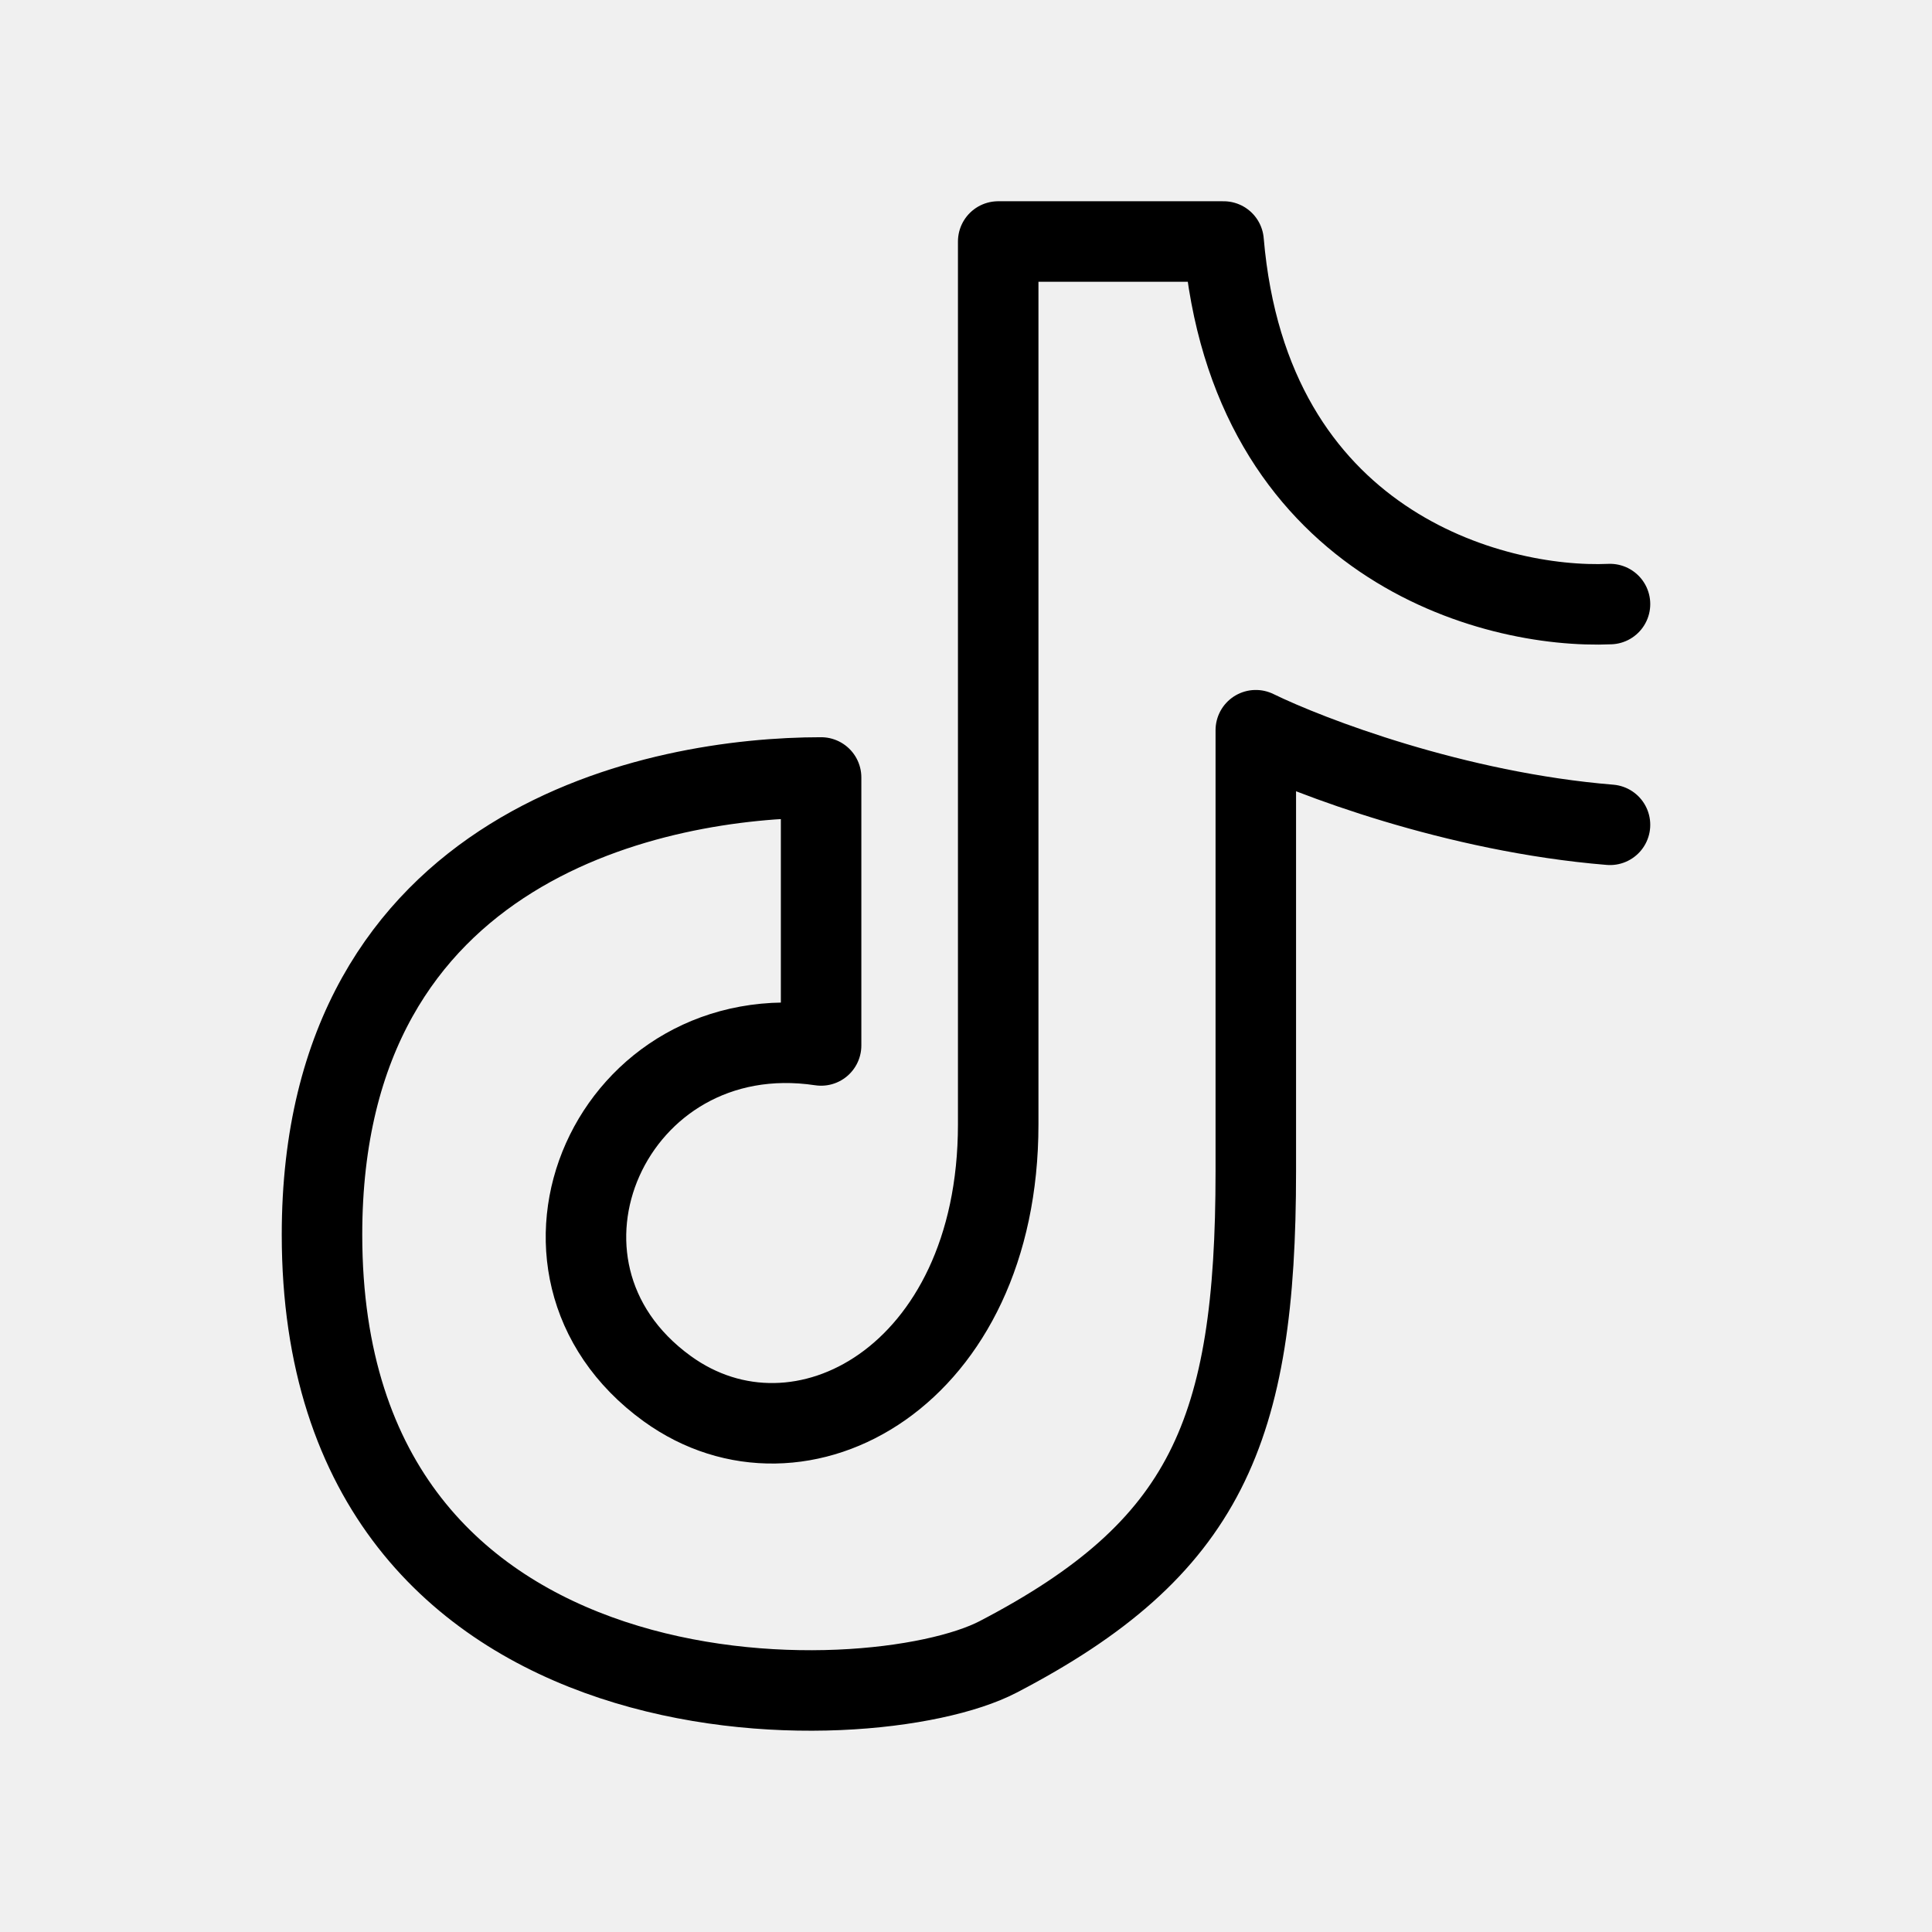
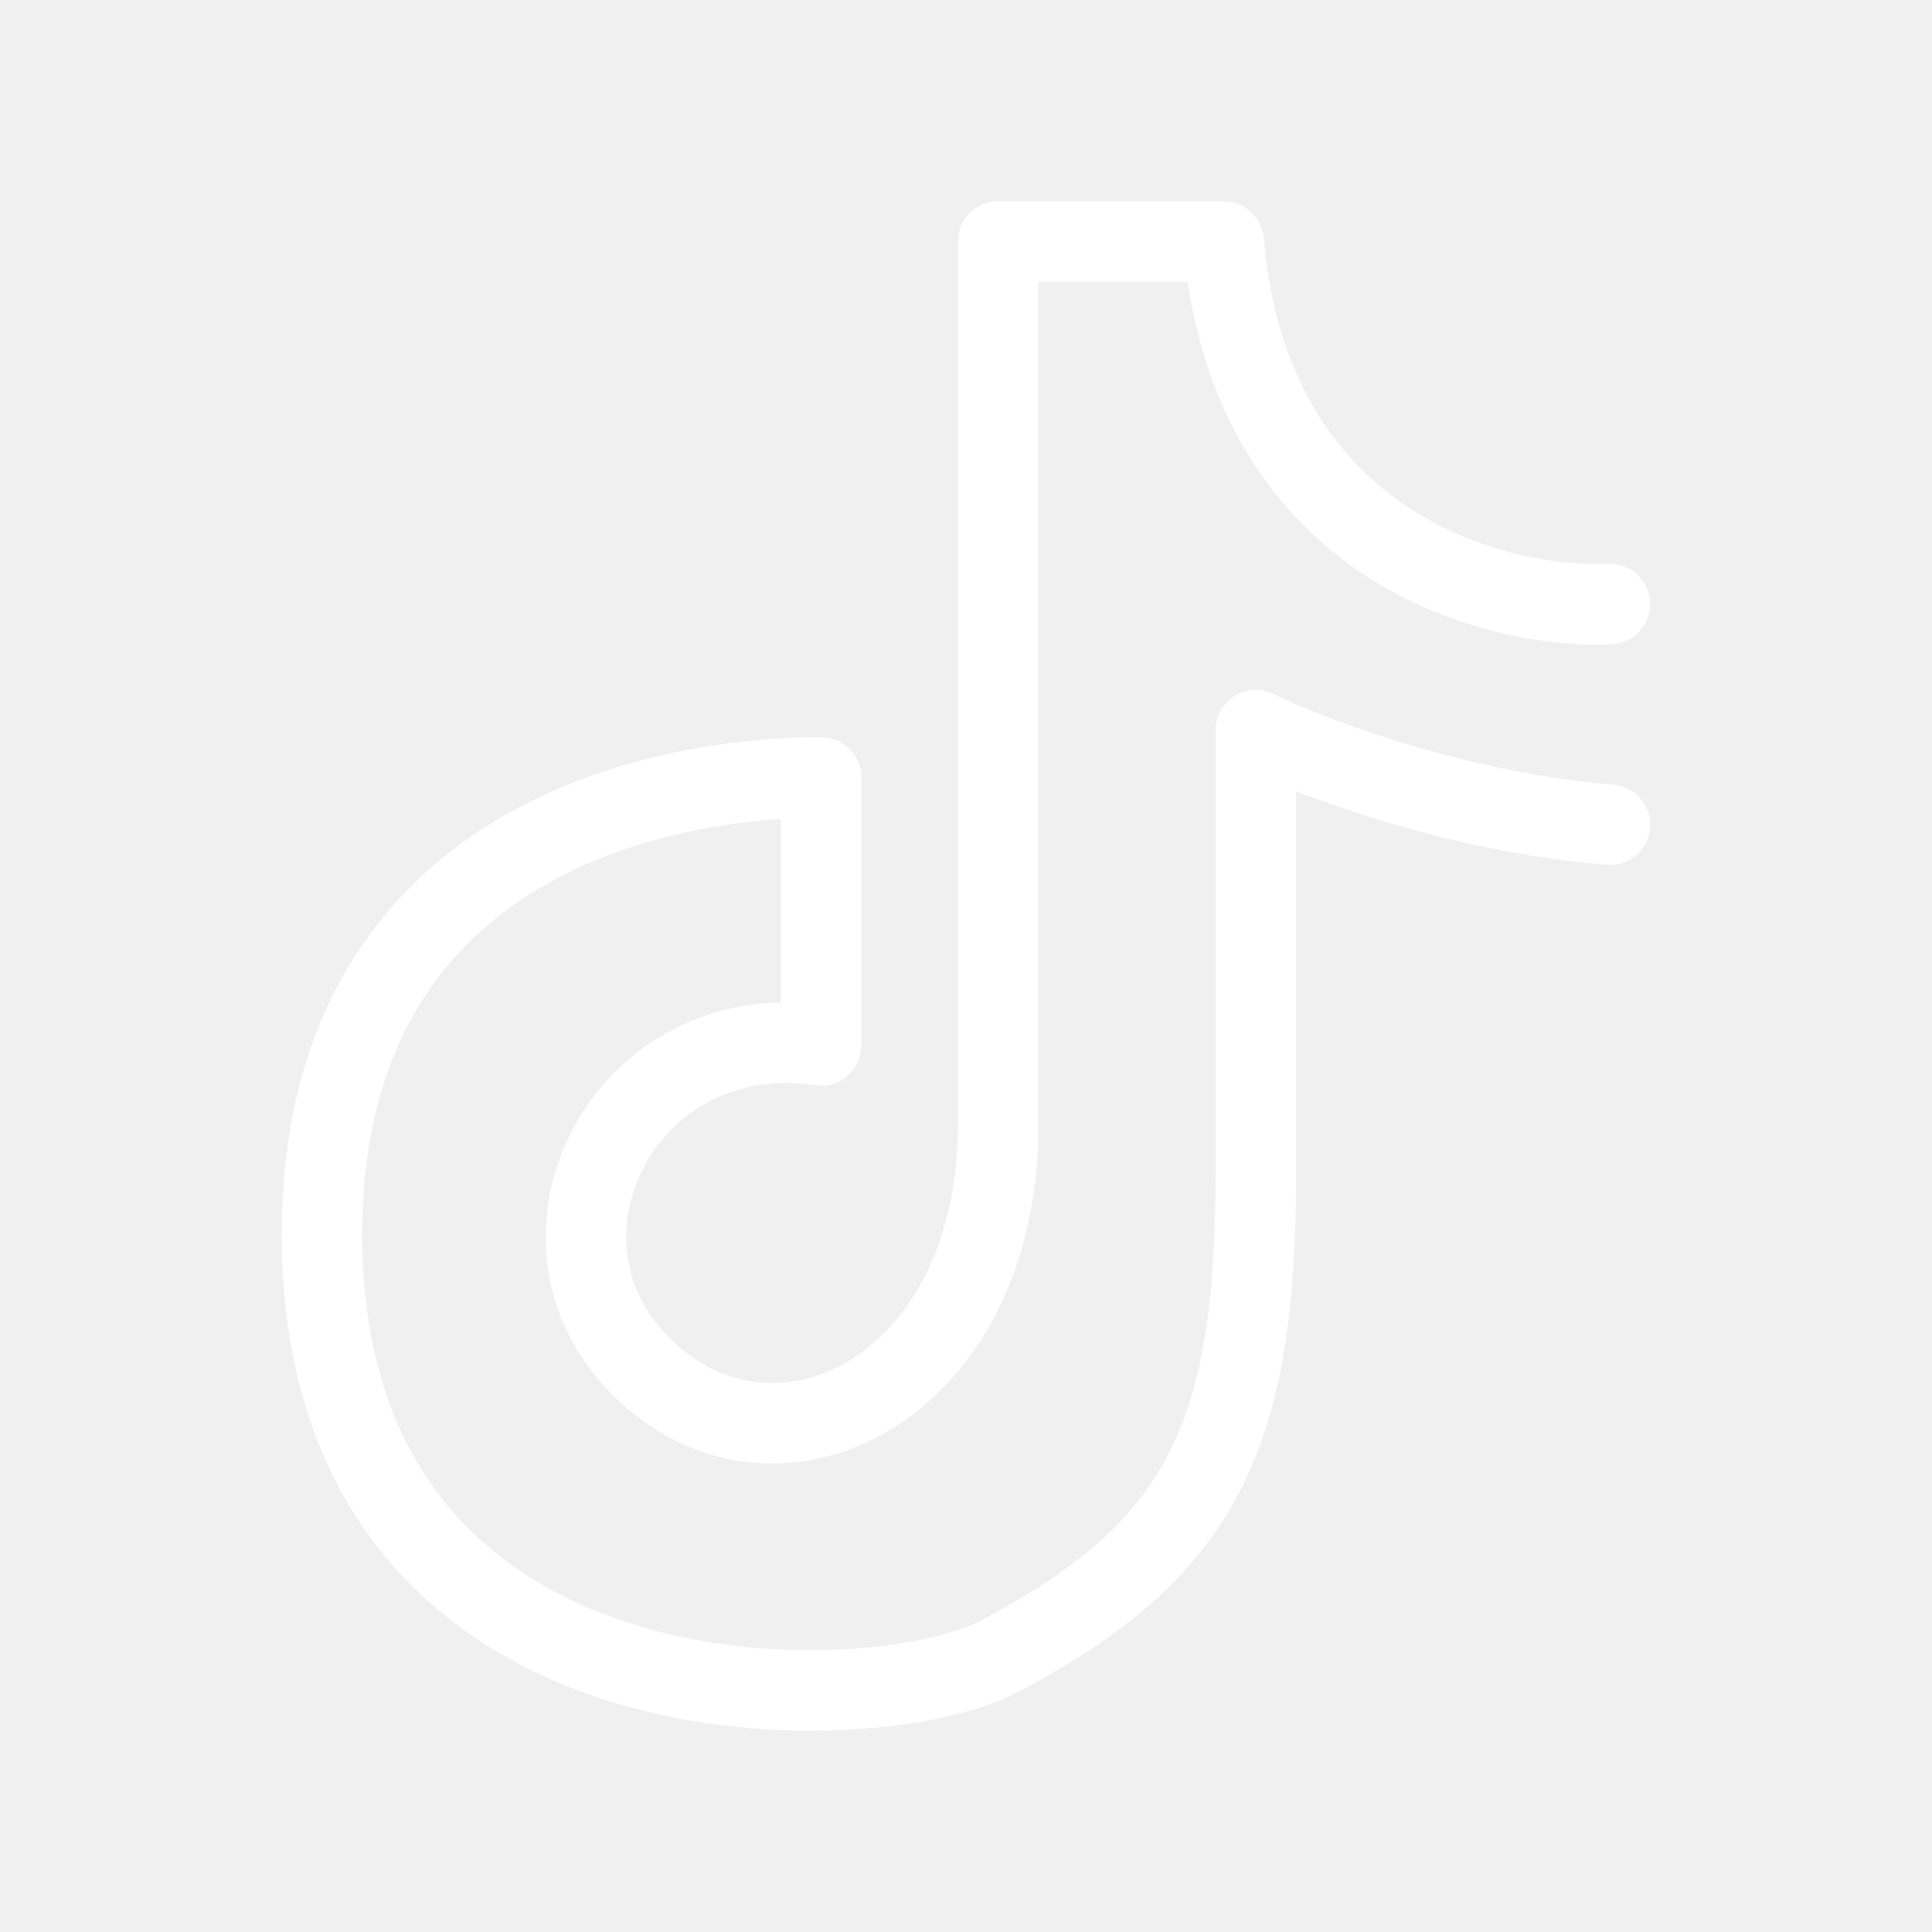
- <svg xmlns="http://www.w3.org/2000/svg" width="800px" height="800px" viewBox="0 0 24 24" fill="none">
-   <path d="M20 7.504C18.533 7.569 15.52 6.76 15.2 3H12.4V13.967C12.4 17.1 9.933 18.441 8.289 17.251C6.202 15.739 7.6 12.596 10.2 12.987V9.658C8.2 9.658 4 10.442 4 15.337C4 21.604 10.815 21.408 12.4 20.582C14.98 19.238 15.6 17.783 15.6 14.554C15.6 11.617 15.6 9.854 15.6 9.071C16.267 9.397 18.08 10.089 20 10.246" stroke="#000000" stroke-linecap="round" stroke-linejoin="round" />
+ <svg xmlns="http://www.w3.org/2000/svg" class="svg svg-social svg-tik-tok" width="800px" height="800px" viewBox="0 0 24 24" fill="none">
+   <path d="M20 7.504C18.533 7.569 15.52 6.76 15.2 3H12.4V13.967C12.4 17.1 9.933 18.441 8.289 17.251C6.202 15.739 7.6 12.596 10.2 12.987V9.658C8.2 9.658 4 10.442 4 15.337C4 21.604 10.815 21.408 12.4 20.582C14.98 19.238 15.6 17.783 15.6 14.554C15.6 11.617 15.6 9.854 15.6 9.071C16.267 9.397 18.08 10.089 20 10.246" stroke="#fff" stroke-linecap="round" stroke-linejoin="round" />
</svg>
